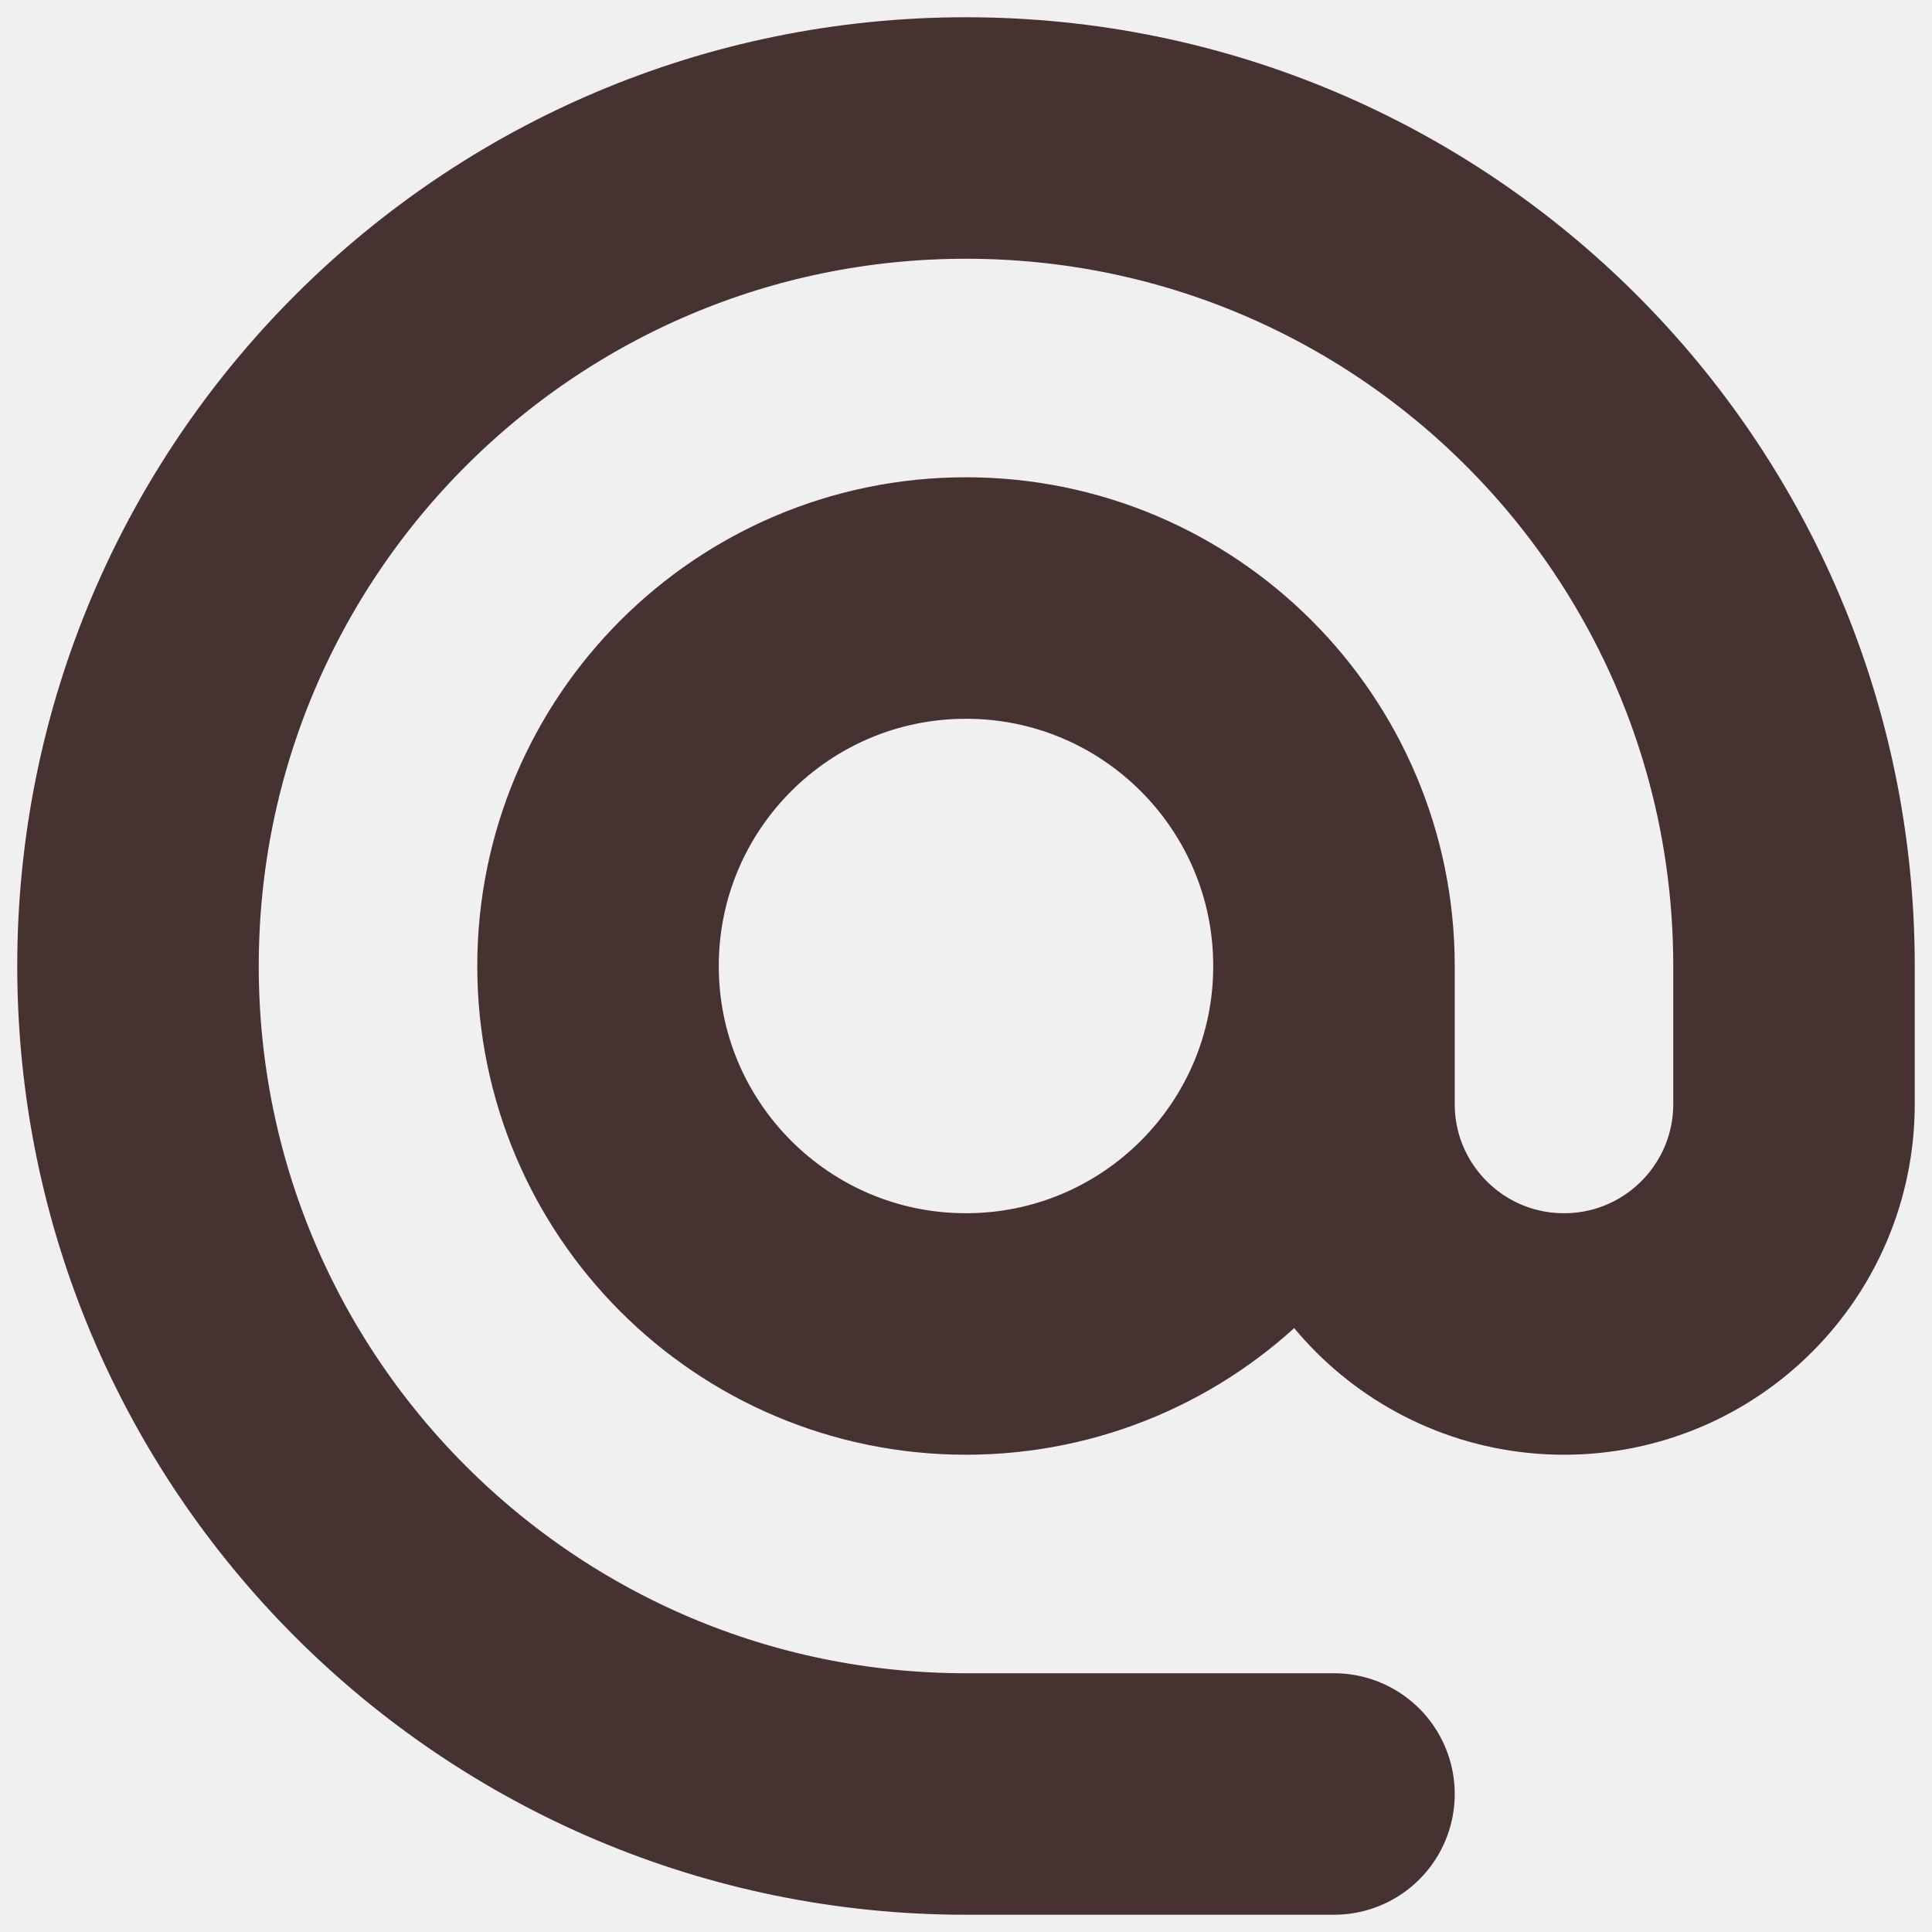
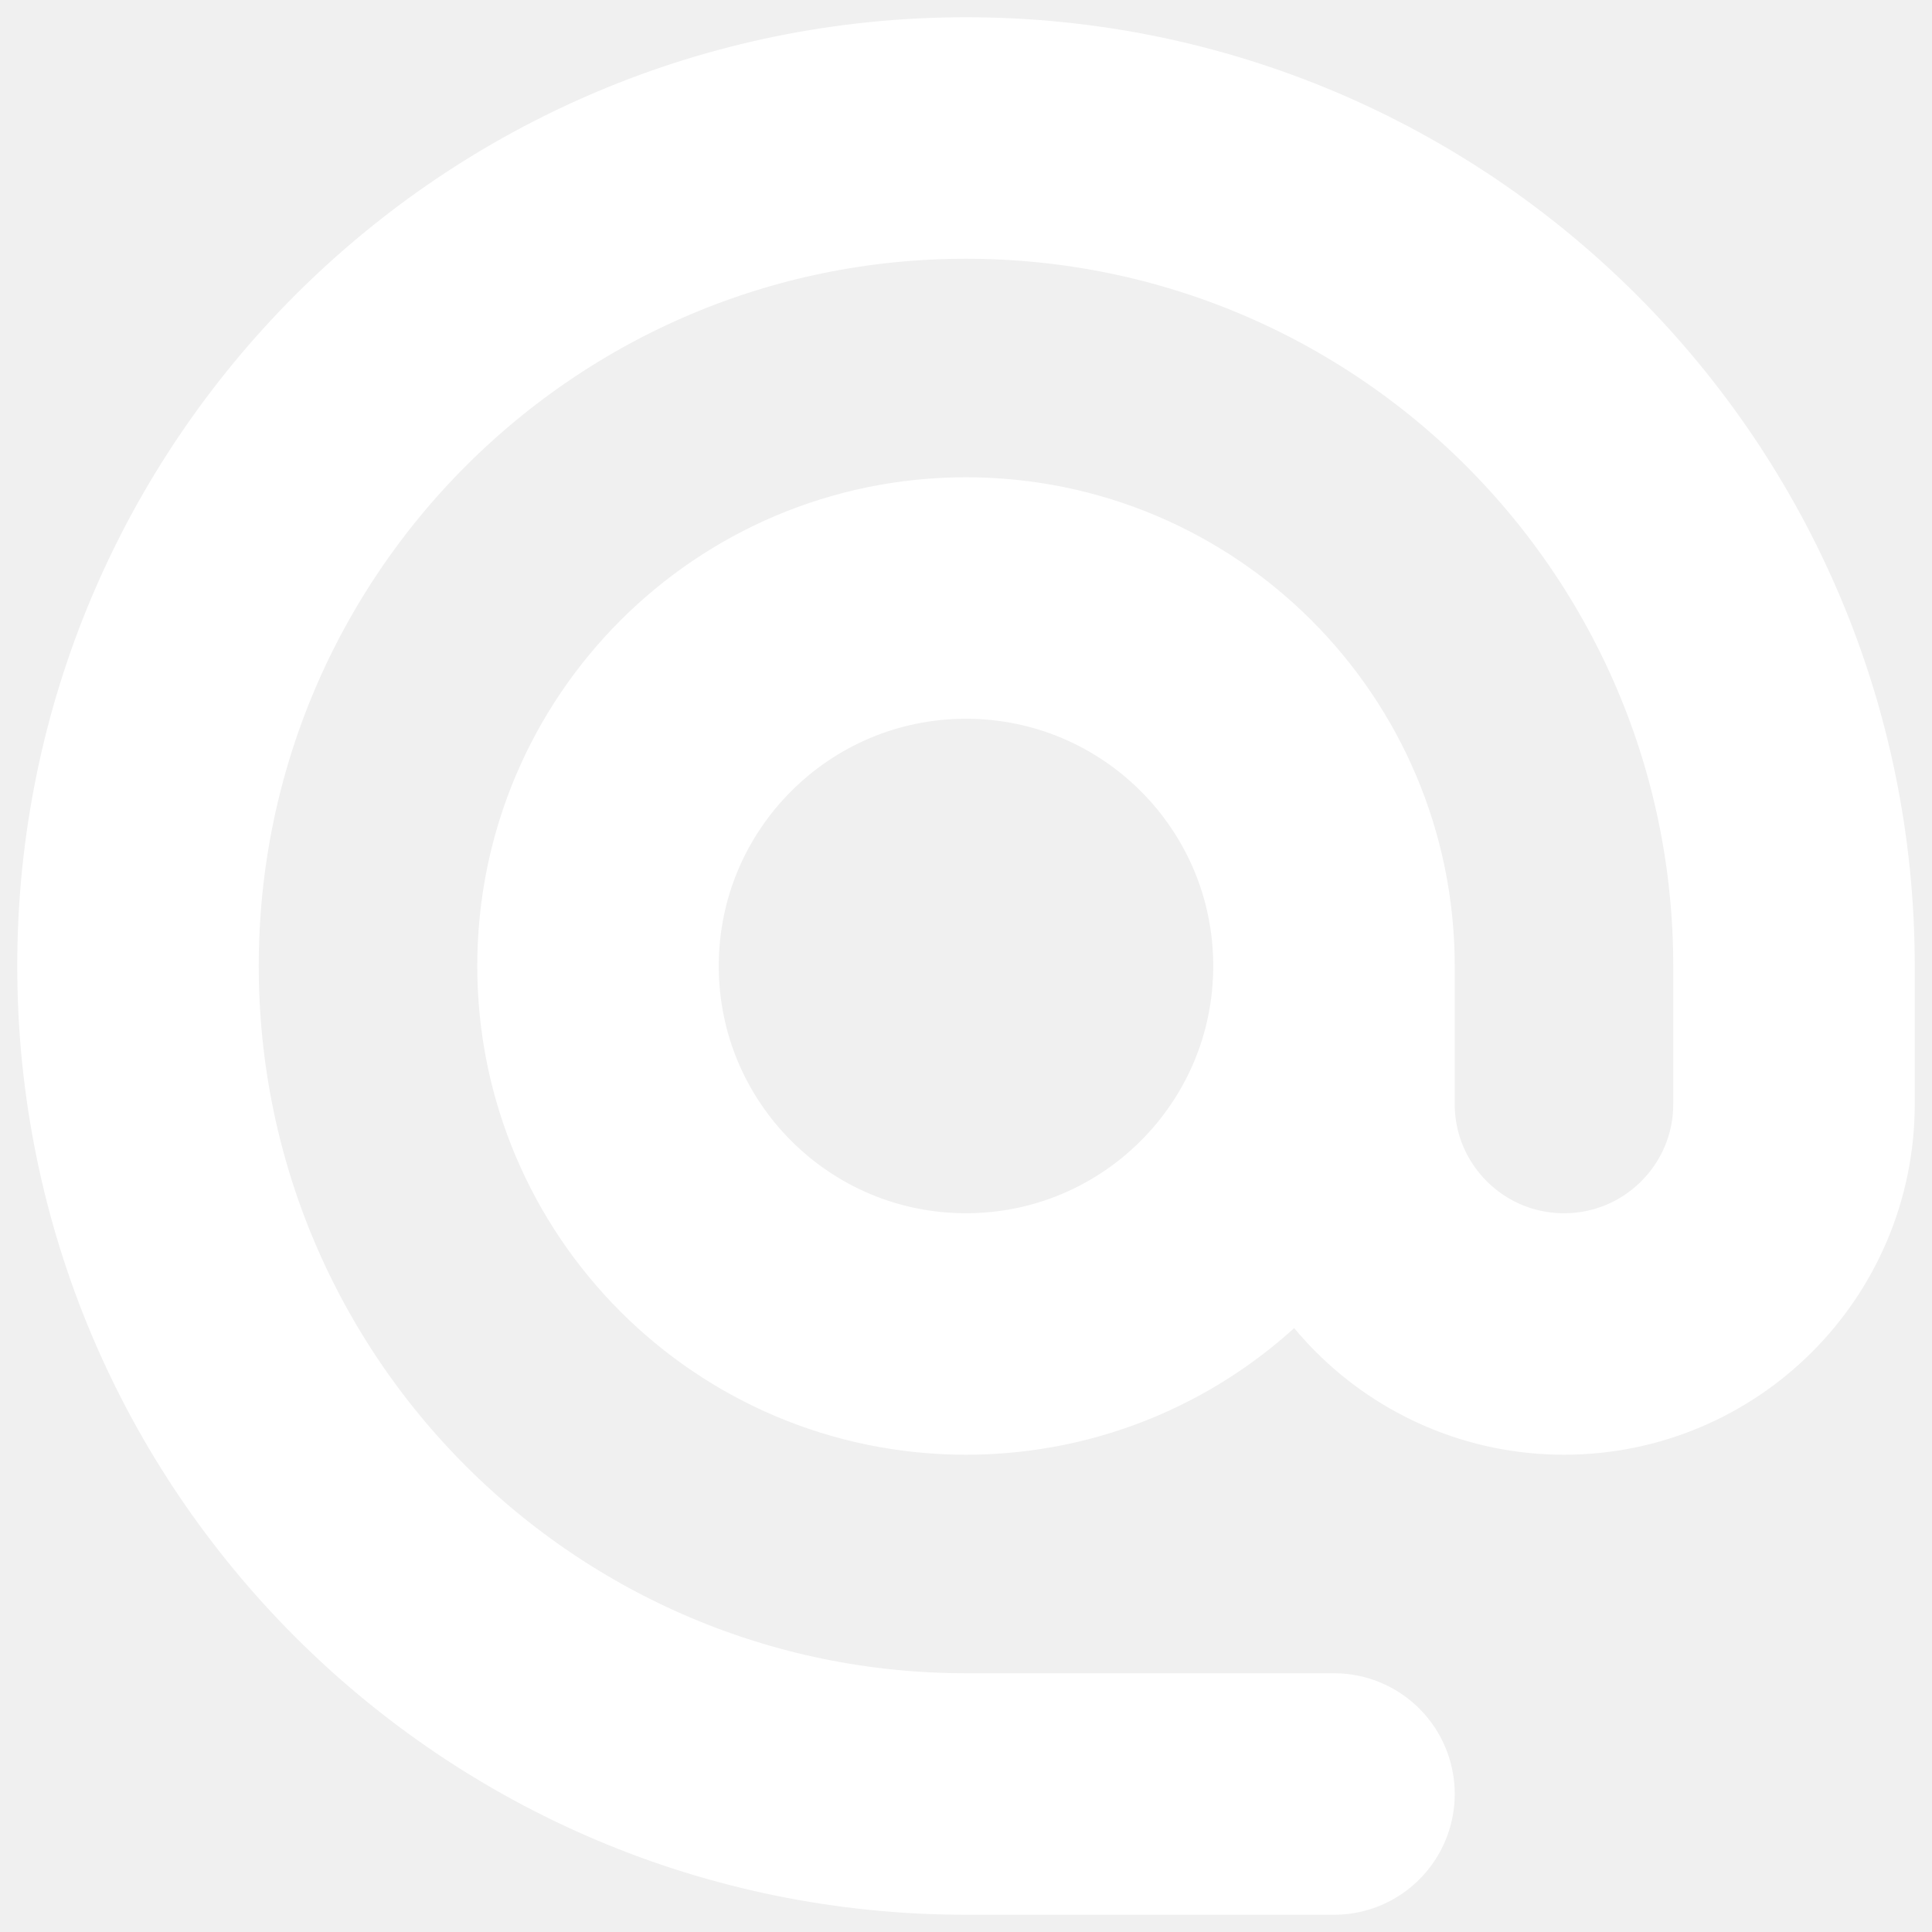
<svg xmlns="http://www.w3.org/2000/svg" width="28" height="28" viewBox="0 0 28 28" fill="none">
-   <path d="M19.333 14C19.333 16.945 16.945 19.333 14 19.333C11.055 19.333 8.667 16.945 8.667 14C8.667 11.055 11.055 8.667 14 8.667C16.945 8.667 19.333 11.055 19.333 14ZM19.333 14V16C19.333 17.841 20.826 19.333 22.667 19.333C24.508 19.333 26 17.841 26 16V14C26 7.373 20.628 2 14 2C7.373 2 2 7.373 2 14C2 20.628 7.373 26 14 26H19.333" stroke="#473232" stroke-width="3.5" stroke-linecap="round" stroke-linejoin="round" />
+   <path d="M19.333 14C19.333 16.945 16.945 19.333 14 19.333C11.055 19.333 8.667 16.945 8.667 14C8.667 11.055 11.055 8.667 14 8.667C16.945 8.667 19.333 11.055 19.333 14ZM19.333 14V16C19.333 17.841 20.826 19.333 22.667 19.333C24.508 19.333 26 17.841 26 16V14C26 7.373 20.628 2 14 2C7.373 2 2 7.373 2 14C2 20.628 7.373 26 14 26H19.333" stroke="#FFFFFF" stroke-width="3.5" stroke-linecap="round" stroke-linejoin="round" />
</svg>
